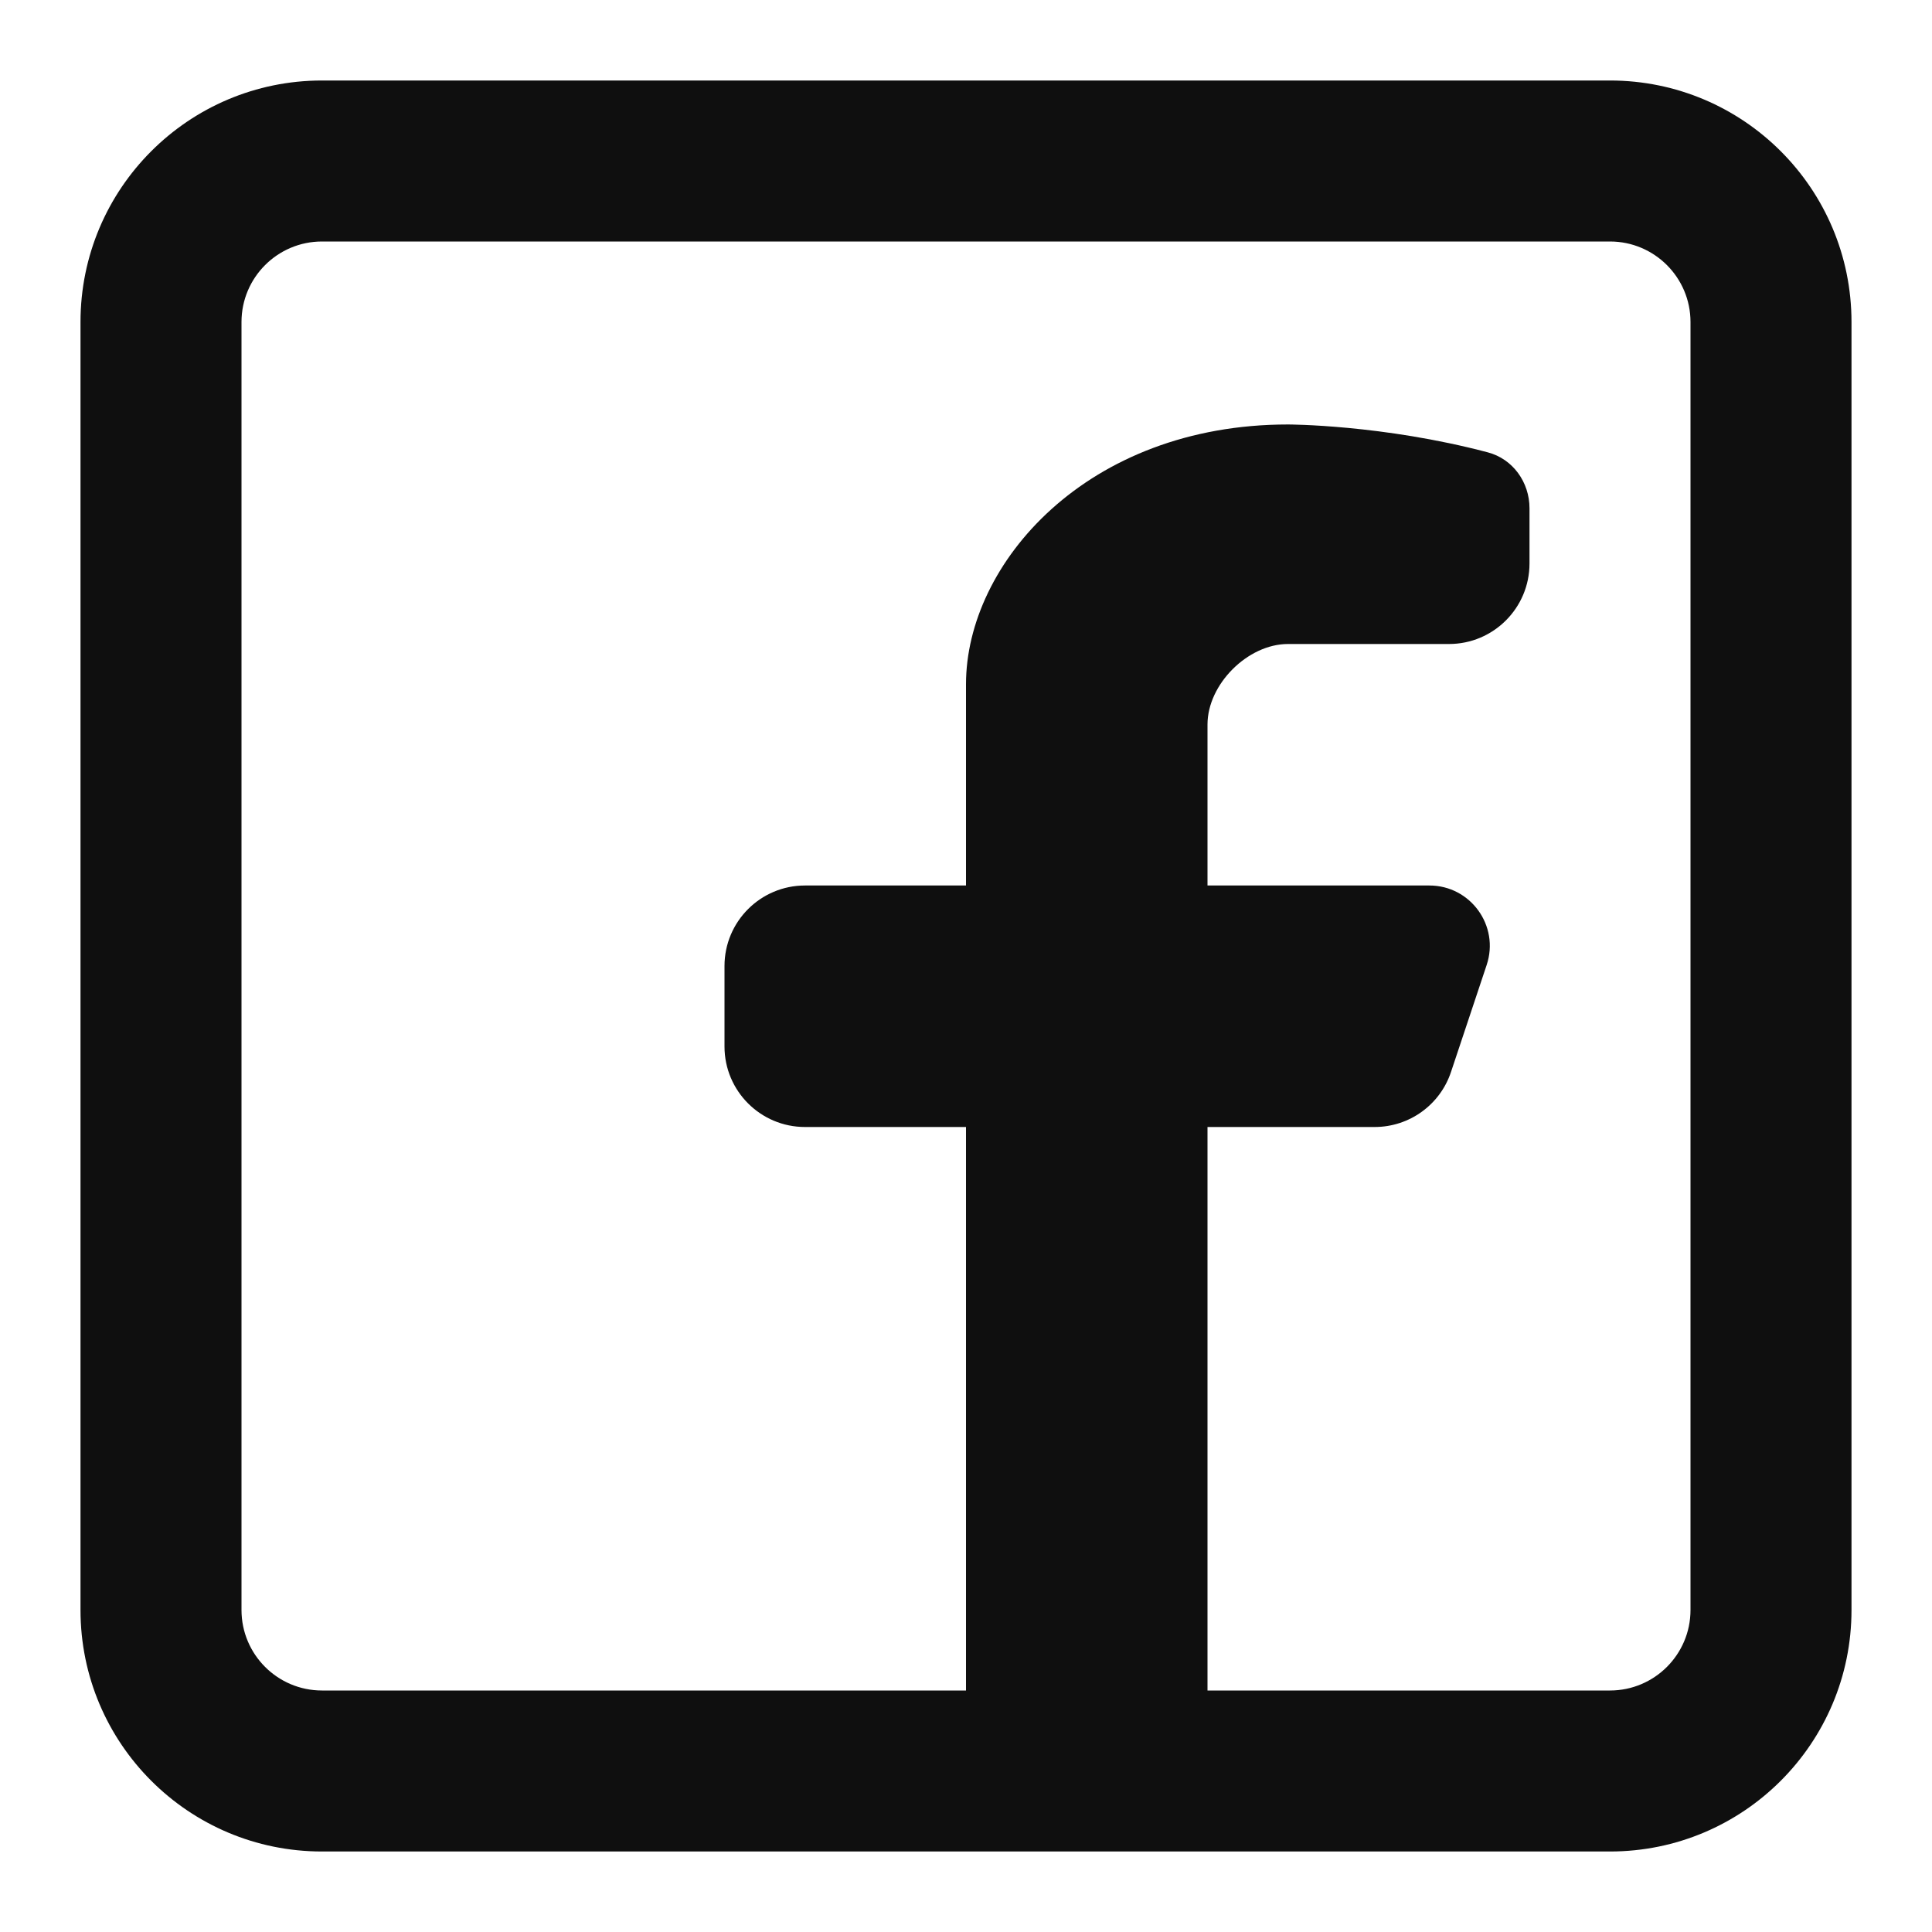
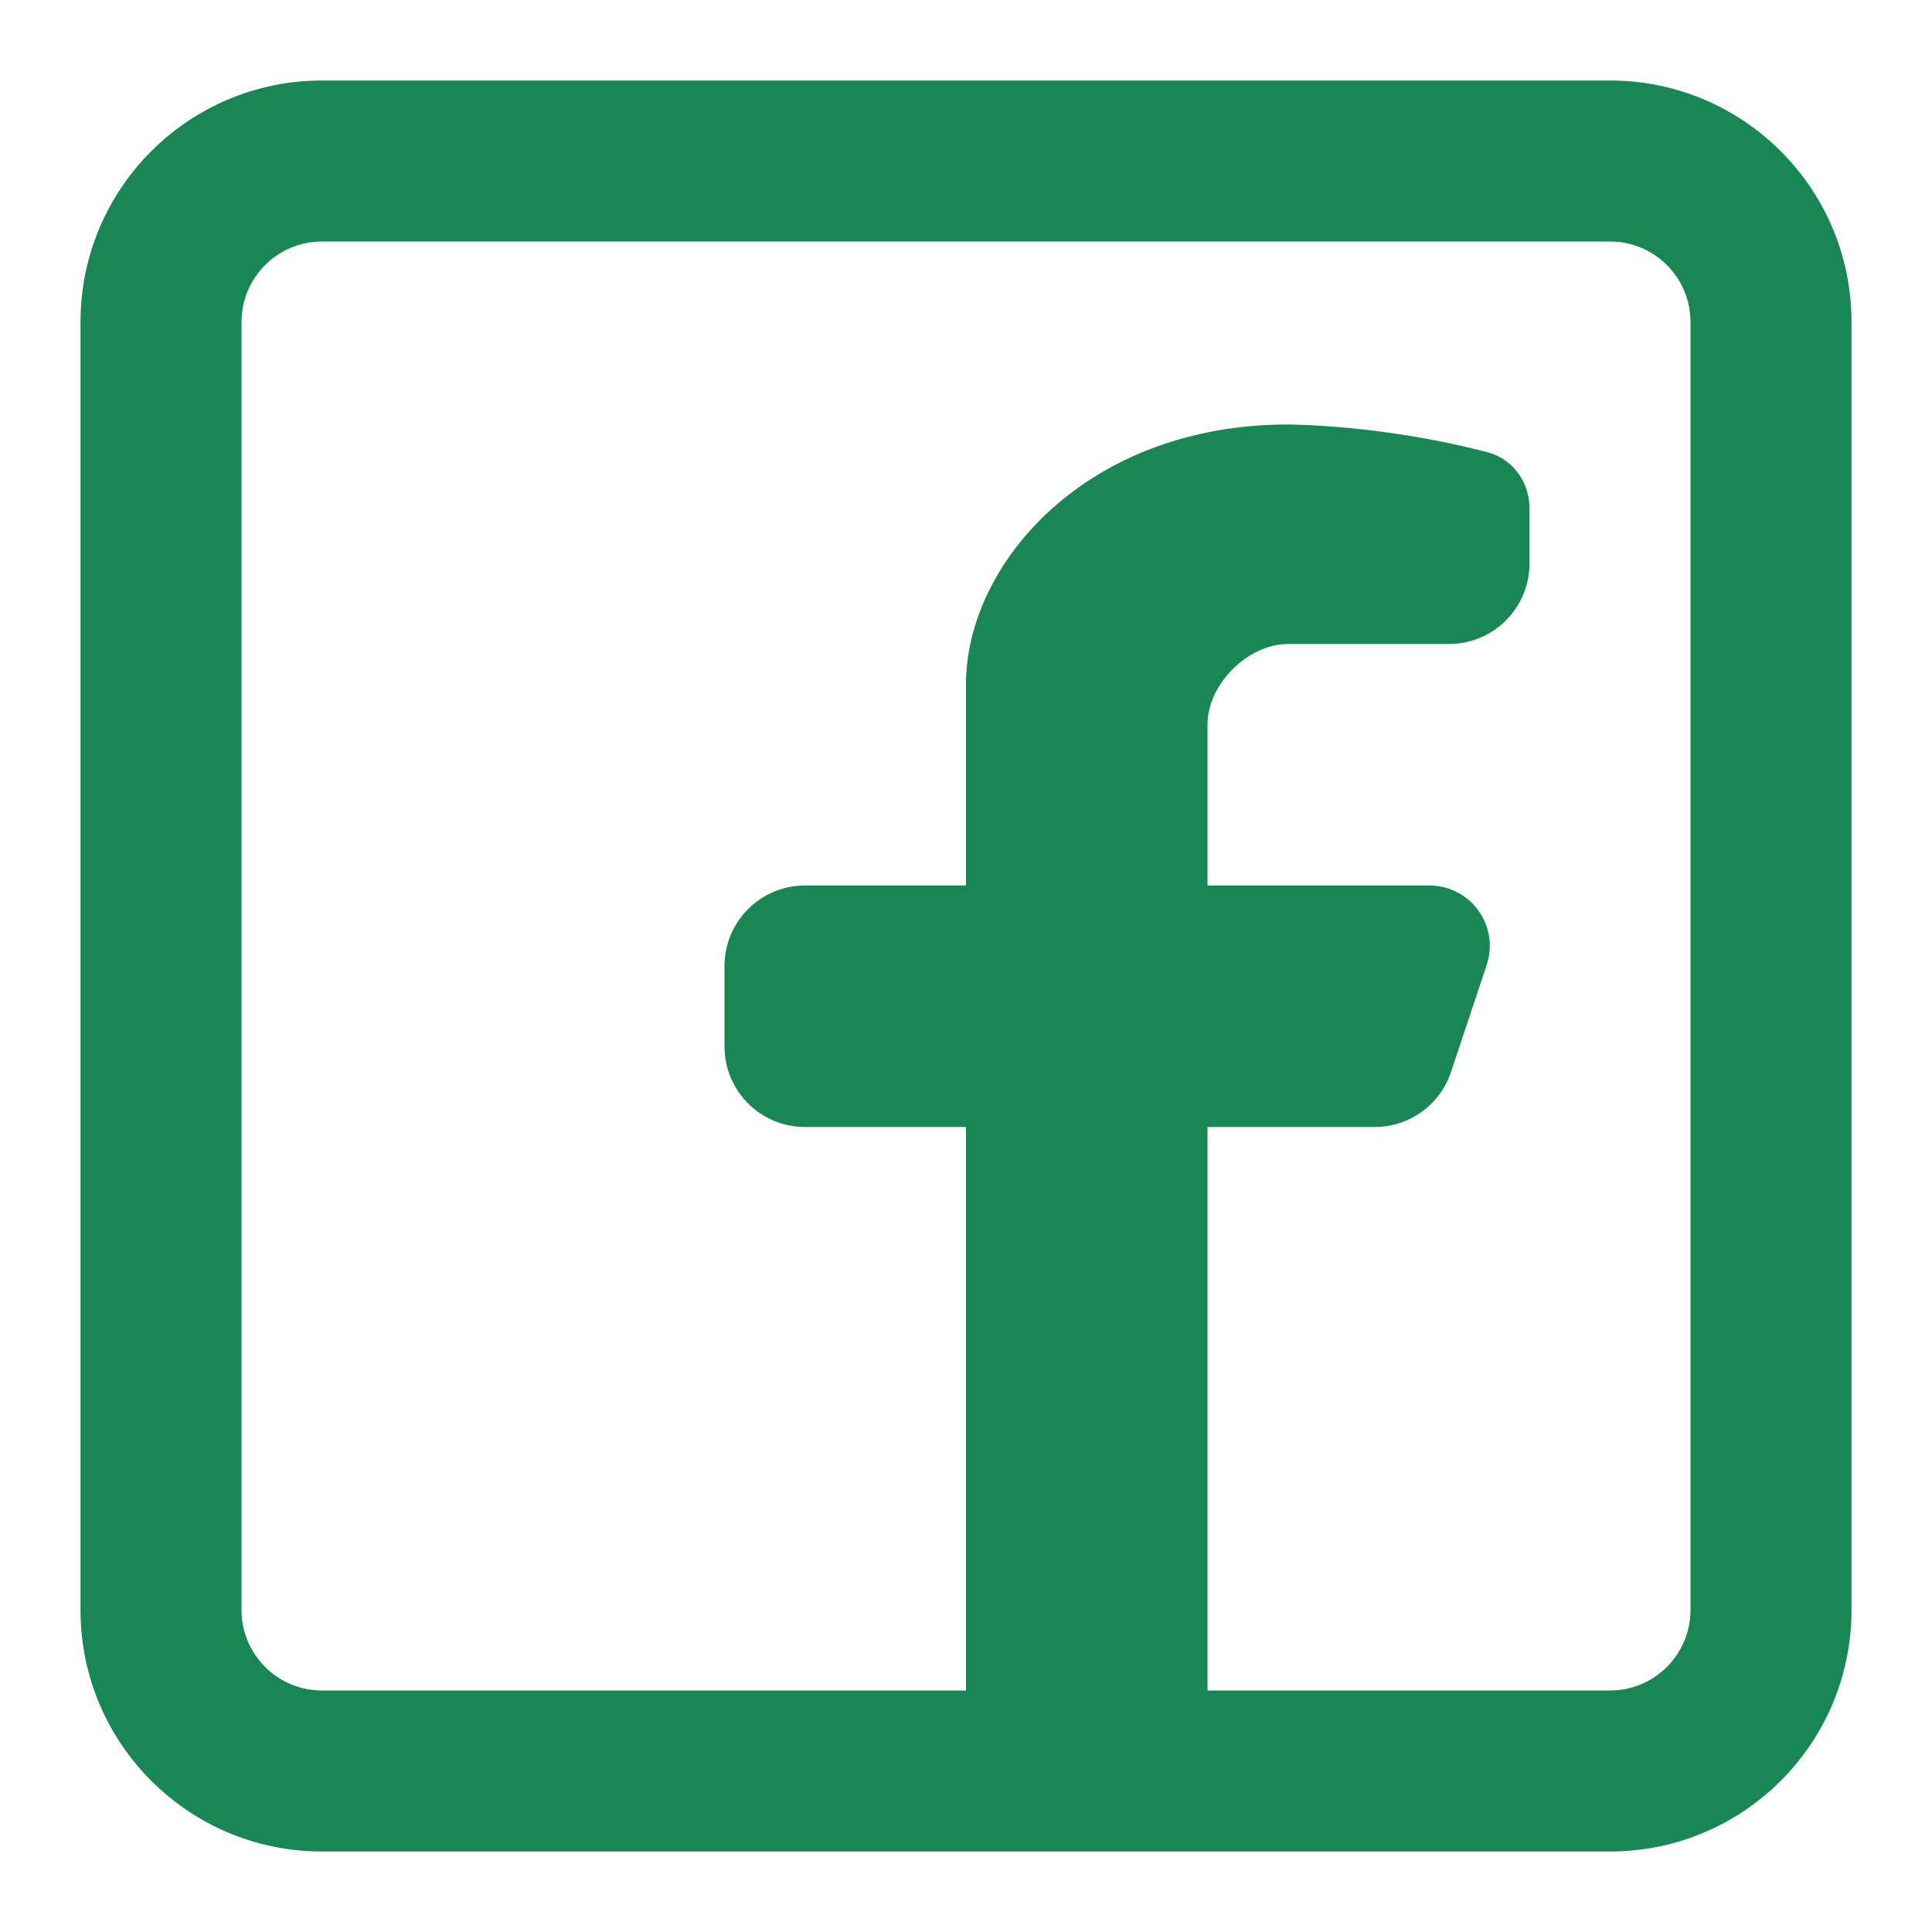
- <svg xmlns="http://www.w3.org/2000/svg" width="800px" height="800px" viewBox="0 0 24 24" fill="none">
-   <path fill-rule="evenodd" clip-rule="evenodd" d="M20 1C21.657 1 23 2.343 23 4V20C23 21.657 21.657 23 20 23H4C2.343 23 1 21.657 1 20V4C1 2.343 2.343 1 4 1H20ZM20 3C20.552 3 21 3.448 21 4V20C21 20.552 20.552 21 20 21H15V14H17.076C17.507 14 17.889 13.725 18.025 13.316L18.468 11.987C18.63 11.501 18.268 11 17.756 11H15V9C15 8.5 15.5 8 16 8H18C18.552 8 19 7.552 19 7V6.314C19 5.991 18.794 5.701 18.481 5.619C17.171 5.273 16 5.273 16 5.273C13.5 5.273 12 7 12 8.5V11H10C9.448 11 9 11.448 9 12V13C9 13.552 9.448 14 10 14H12V21H4C3.448 21 3 20.552 3 20V4C3 3.448 3.448 3 4 3H20Z" fill="#0F0F0F" />
+ <svg xmlns="http://www.w3.org/2000/svg" width="800px" height="800px" viewBox="0 0 24 24" fill="#198754">
+   <path fill-rule="evenodd" clip-rule="evenodd" d="M20 1C21.657 1 23 2.343 23 4V20C23 21.657 21.657 23 20 23H4C2.343 23 1 21.657 1 20V4C1 2.343 2.343 1 4 1H20ZM20 3C20.552 3 21 3.448 21 4V20C21 20.552 20.552 21 20 21H15V14H17.076C17.507 14 17.889 13.725 18.025 13.316L18.468 11.987C18.63 11.501 18.268 11 17.756 11H15V9C15 8.5 15.5 8 16 8H18C18.552 8 19 7.552 19 7V6.314C19 5.991 18.794 5.701 18.481 5.619C17.171 5.273 16 5.273 16 5.273C13.5 5.273 12 7 12 8.5V11H10C9.448 11 9 11.448 9 12V13C9 13.552 9.448 14 10 14H12V21H4C3.448 21 3 20.552 3 20V4C3 3.448 3.448 3 4 3H20Z" fill="#198754" />
</svg>
